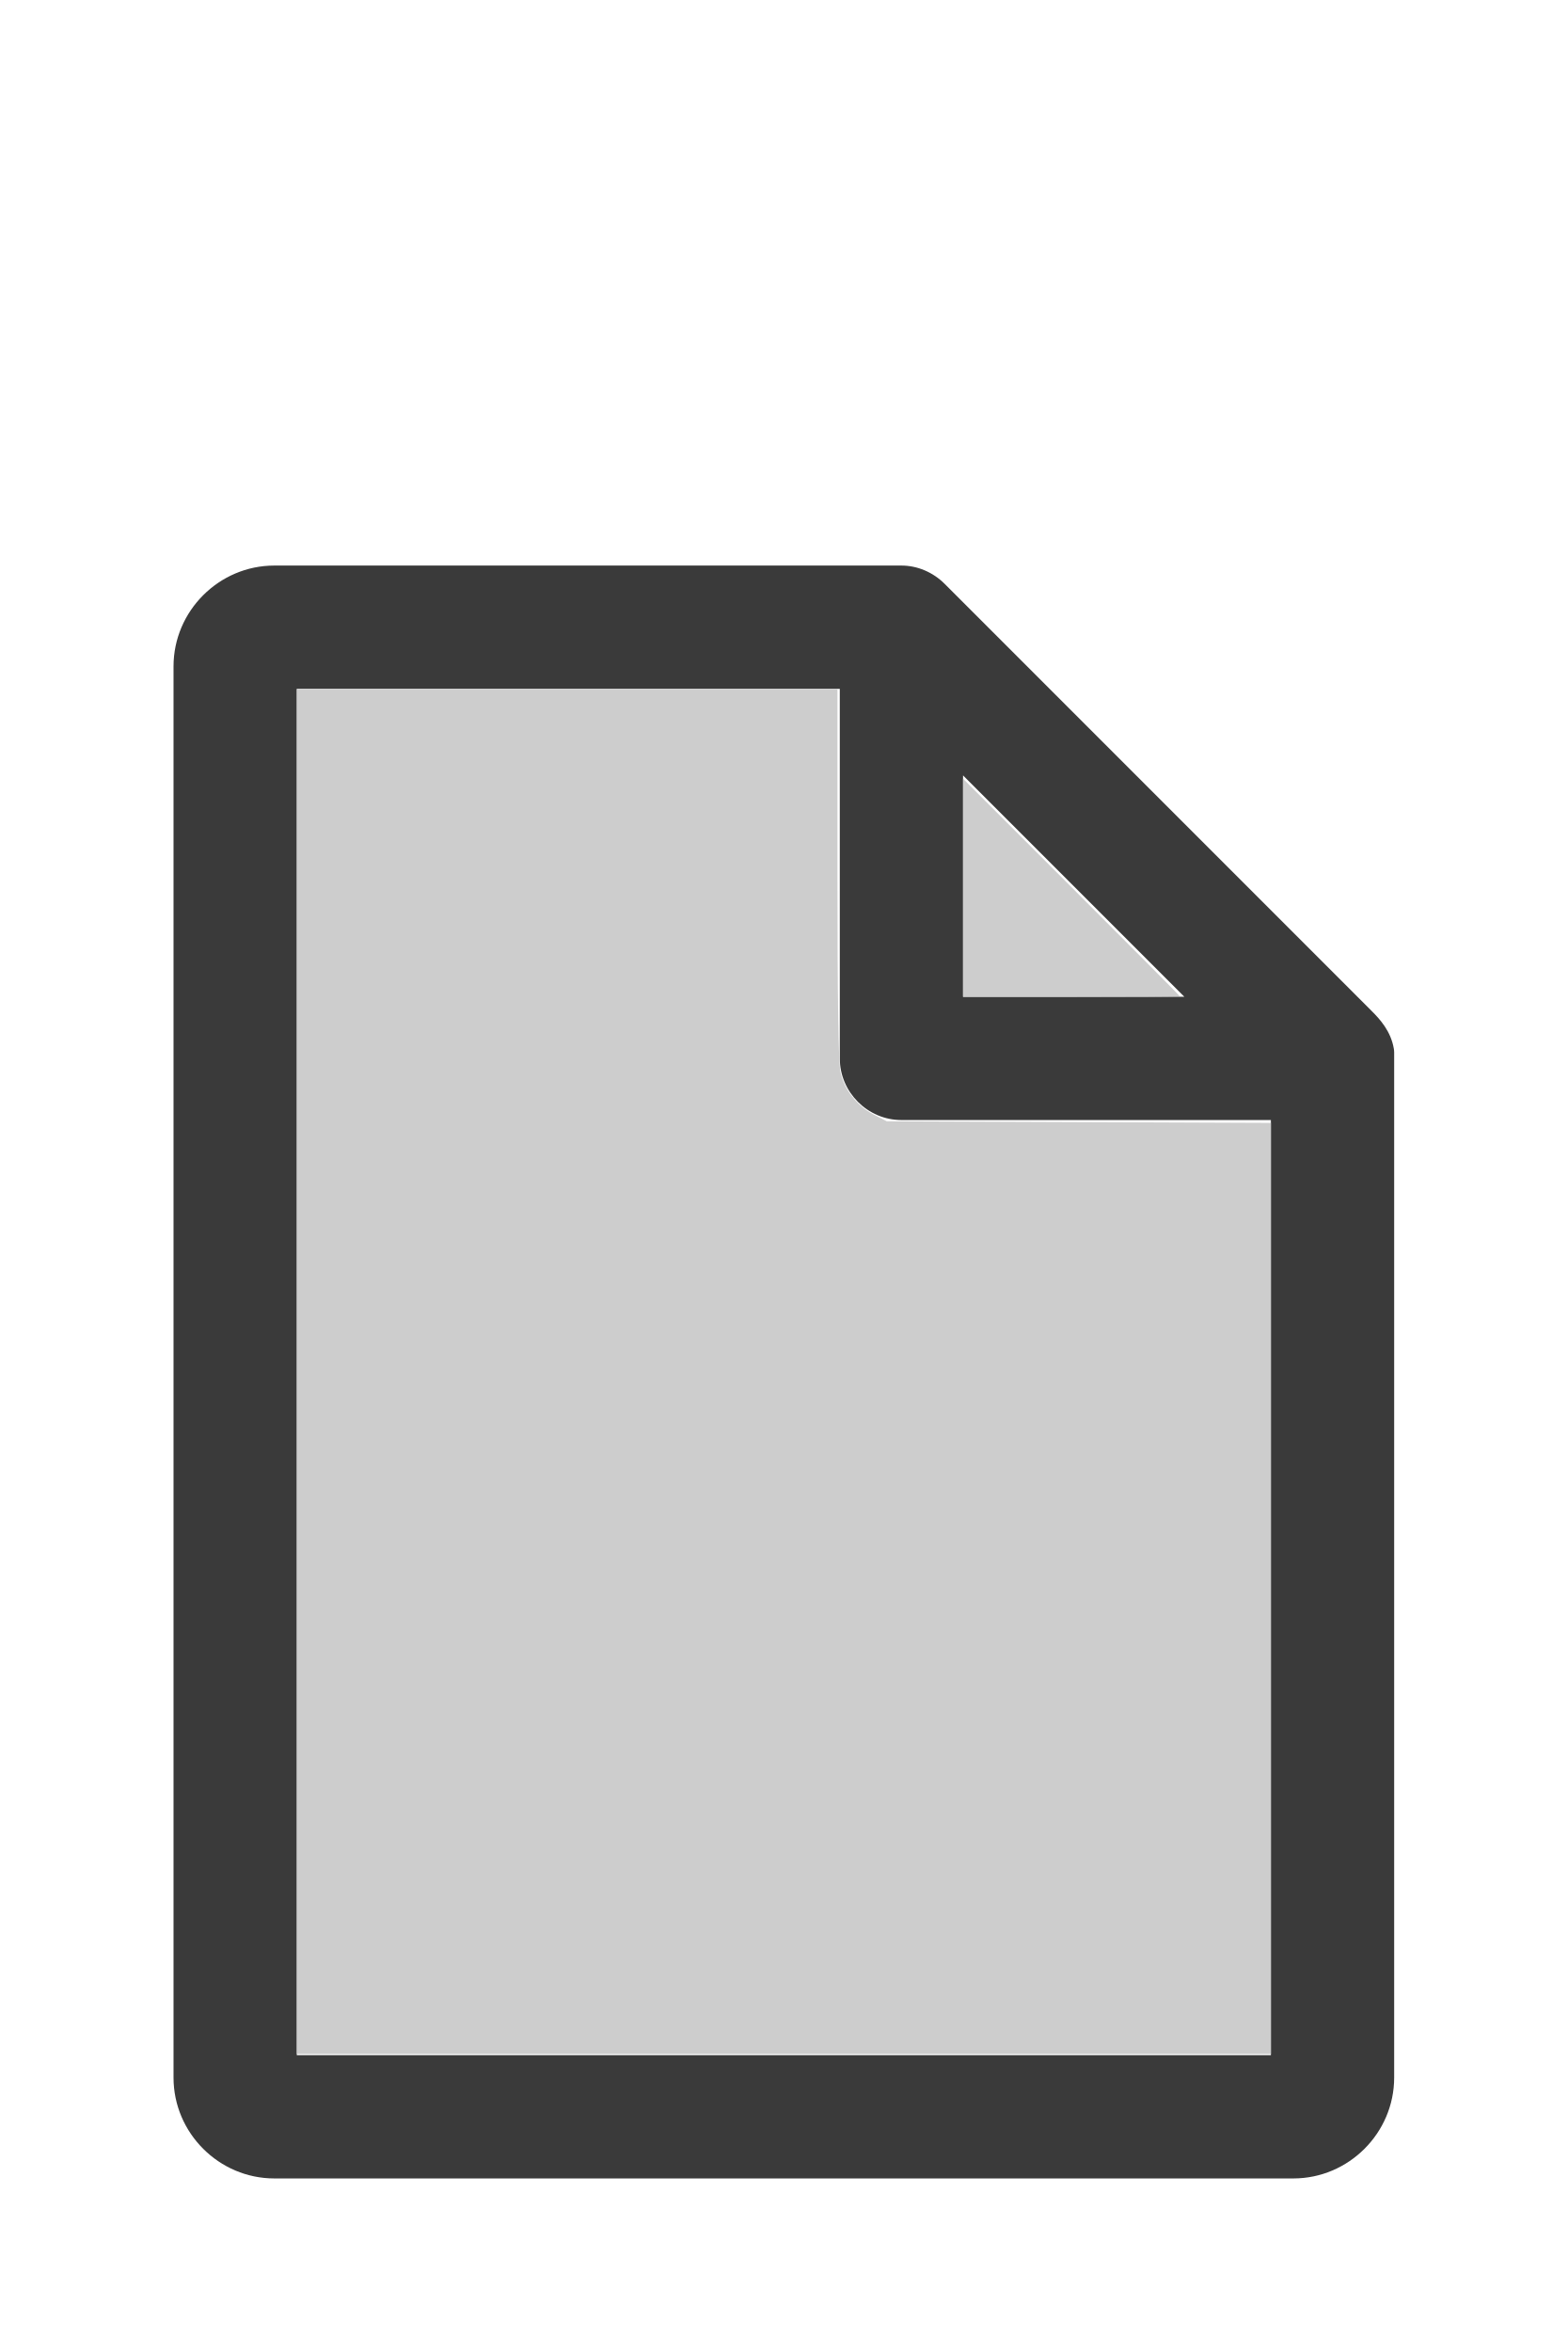
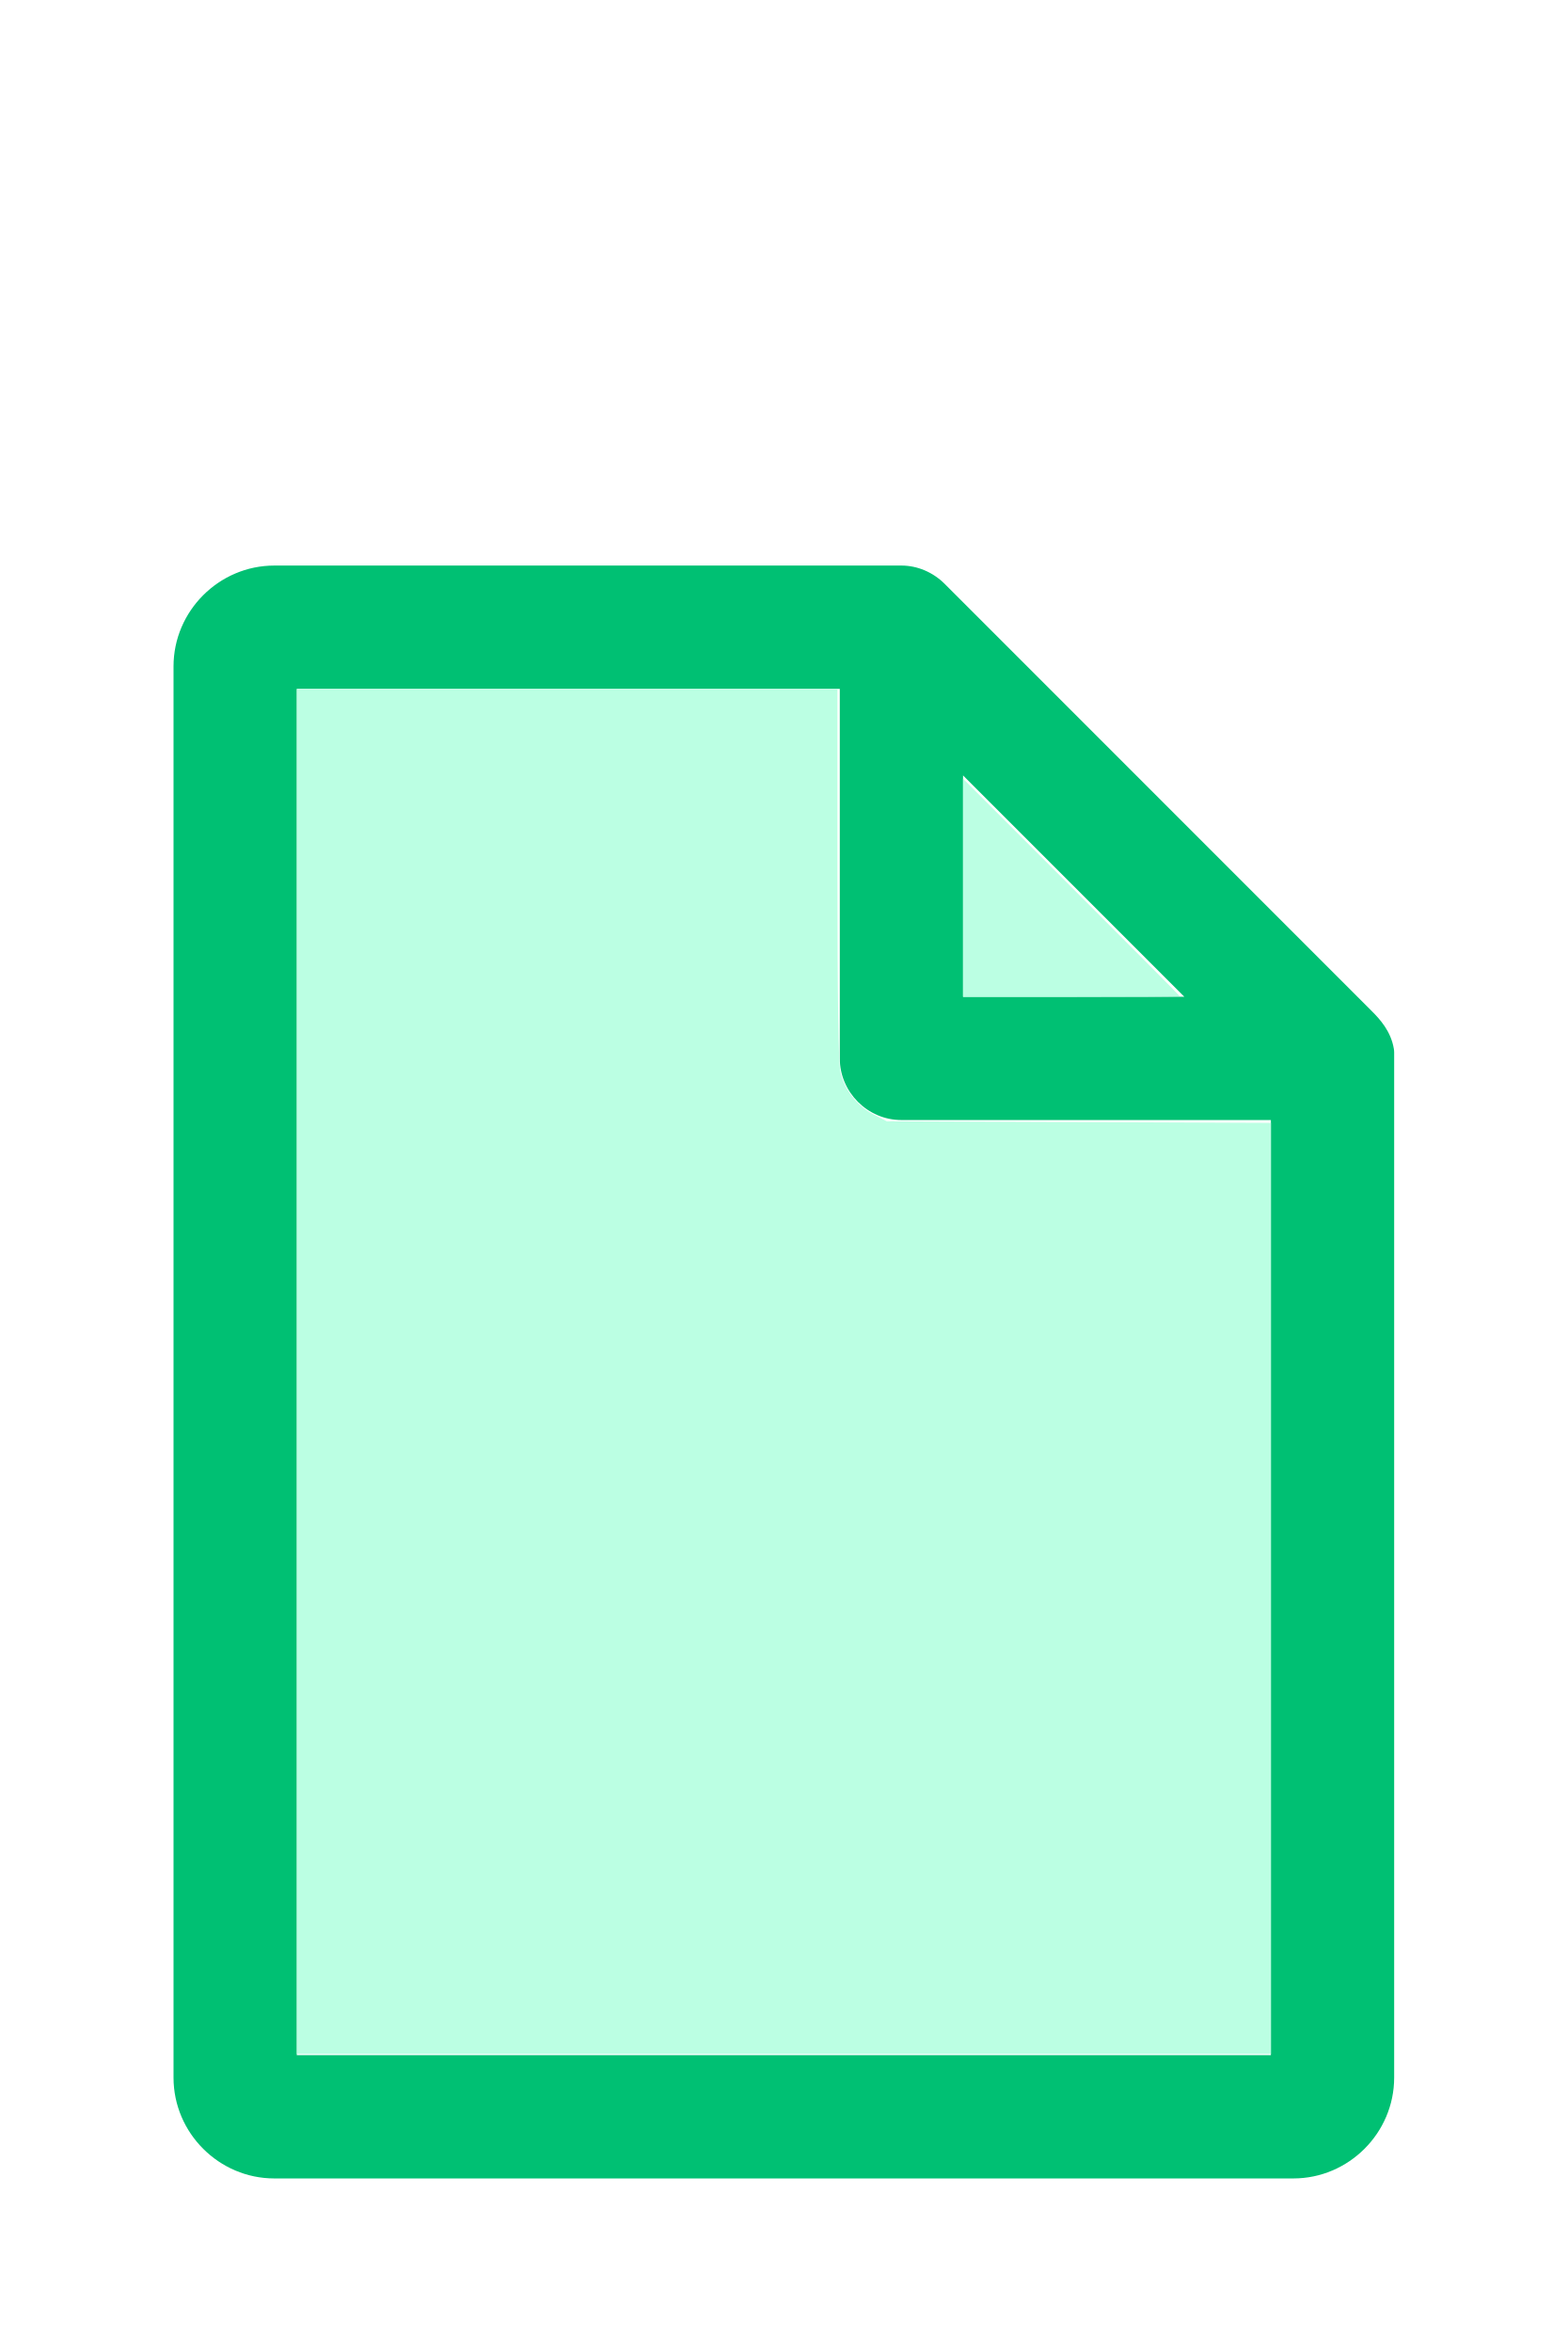
<svg xmlns="http://www.w3.org/2000/svg" version="1.1" width="16" height="24" viewBox="0 0 80 60" id="doc" xml:space="preserve">
-   <g style="fill:#3A3A3A">
+   <g style="fill:#00C073">
    <path d="m 14,-1.145 c -2.824,0 -5.145,2.32 -5.145,5.145 v 72 c 0,2.824 2.32,5.145 5.145,5.145 h 52 c 2.824,0 5.145,-2.32 5.145,-5.145 V 23.699 a 1.145,1.145 0 0 0 -0.016,-0.188 C 70.978,22.605 70.406,21.99 70.008,21.592 L 48.209,-0.209 C 47.606,-0.812 46.805,-1.145 46,-1.145 Z m 1.145,6.289 H 42.855 V 24 c 0,1.724 1.42,3.145 3.145,3.145 H 64.855 V 74.855 H 15.145 Z m 34,4.418 L 60.438,20.855 H 49.145 Z" />
  </g>
-   <g style="fill:#CDCDCD;stroke-width:0">
+   <g style="fill:#BBFFE3;stroke-width:0">
    <path d="M 3.031,13.993 V 7.031 h 2.758 2.758 v 1.883 c 0,1.258 0.01,1.929 0.03,2.022 0.039,0.181 0.169,0.348 0.338,0.436 l 0.136,0.07 1.96,0.008 1.96,0.008 v 4.75 4.75 H 8 3.031 Z" transform="matrix(5,0,0,5,0,-30)" />
    <path d="M 9.829,9.058 V 7.946 l 1.106,1.106 c 0.608,0.608 1.106,1.109 1.106,1.113 0,0.004 -0.498,0.007 -1.106,0.007 H 9.829 Z" transform="matrix(5,0,0,5,0,-30)" />
  </g>
</svg>
